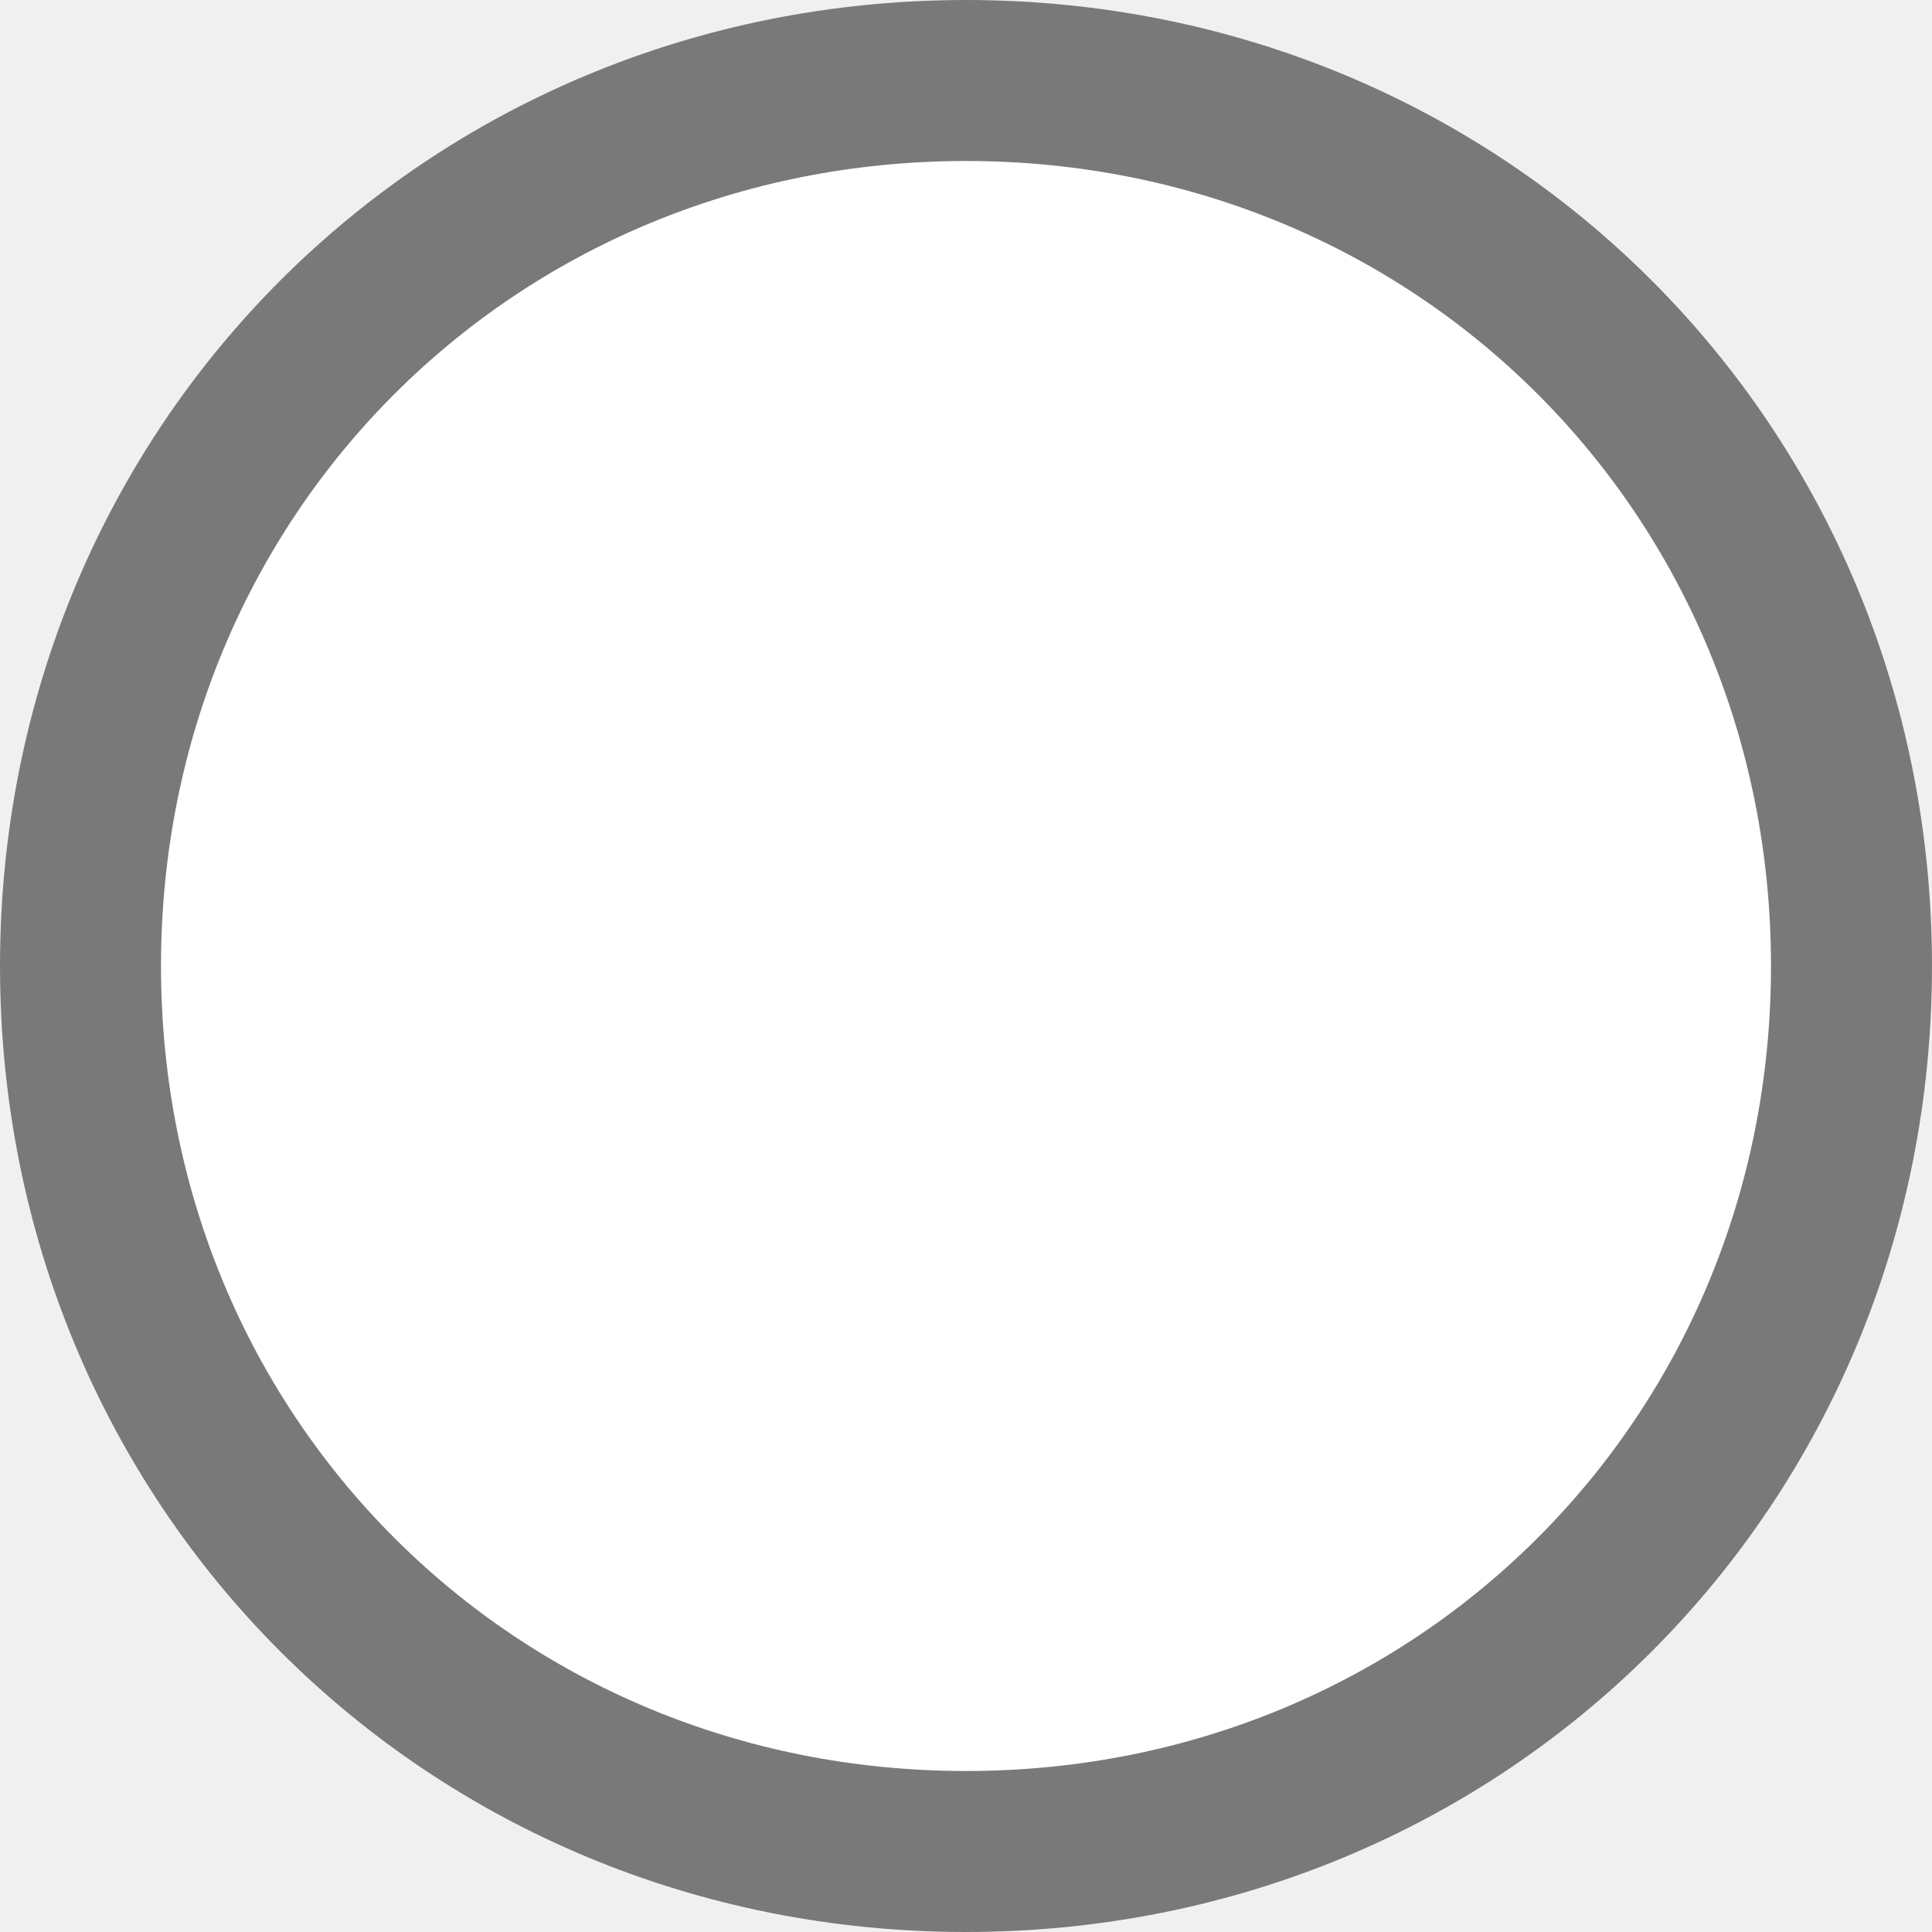
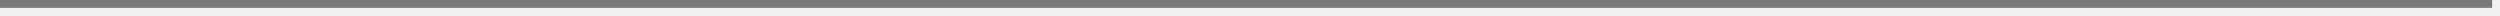
- <svg xmlns="http://www.w3.org/2000/svg" version="1.1" width="12px" height="12px" viewBox="0 444  12 12">
-   <path d="M 6 444  C 9.36 444  12 446.64  12 450  C 12 453.36  9.36 456  6 456  C 2.64 456  0 453.36  0 450  C 0 446.64  2.64 444  6 444  Z " fill-rule="nonzero" fill="#ffffff" stroke="none" />
-   <path d="M 6 444.5  C 9.08 444.5  11.5 446.92  11.5 450  C 11.5 453.08  9.08 455.5  6 455.5  C 2.92 455.5  0.5 453.08  0.5 450  C 0.5 446.92  2.92 444.5  6 444.5  Z " stroke-width="1" stroke="#797979" fill="none" />
+ <svg xmlns="http://www.w3.org/2000/svg" version="1.1" width="318px" height="2px">
+   <g transform="matrix(1 0 0 1 -26 -132 )">
+     <path d="M 26 132.5  L 343 132.5  " stroke-width="1" stroke="#797979" fill="none" />
+   </g>
</svg>
